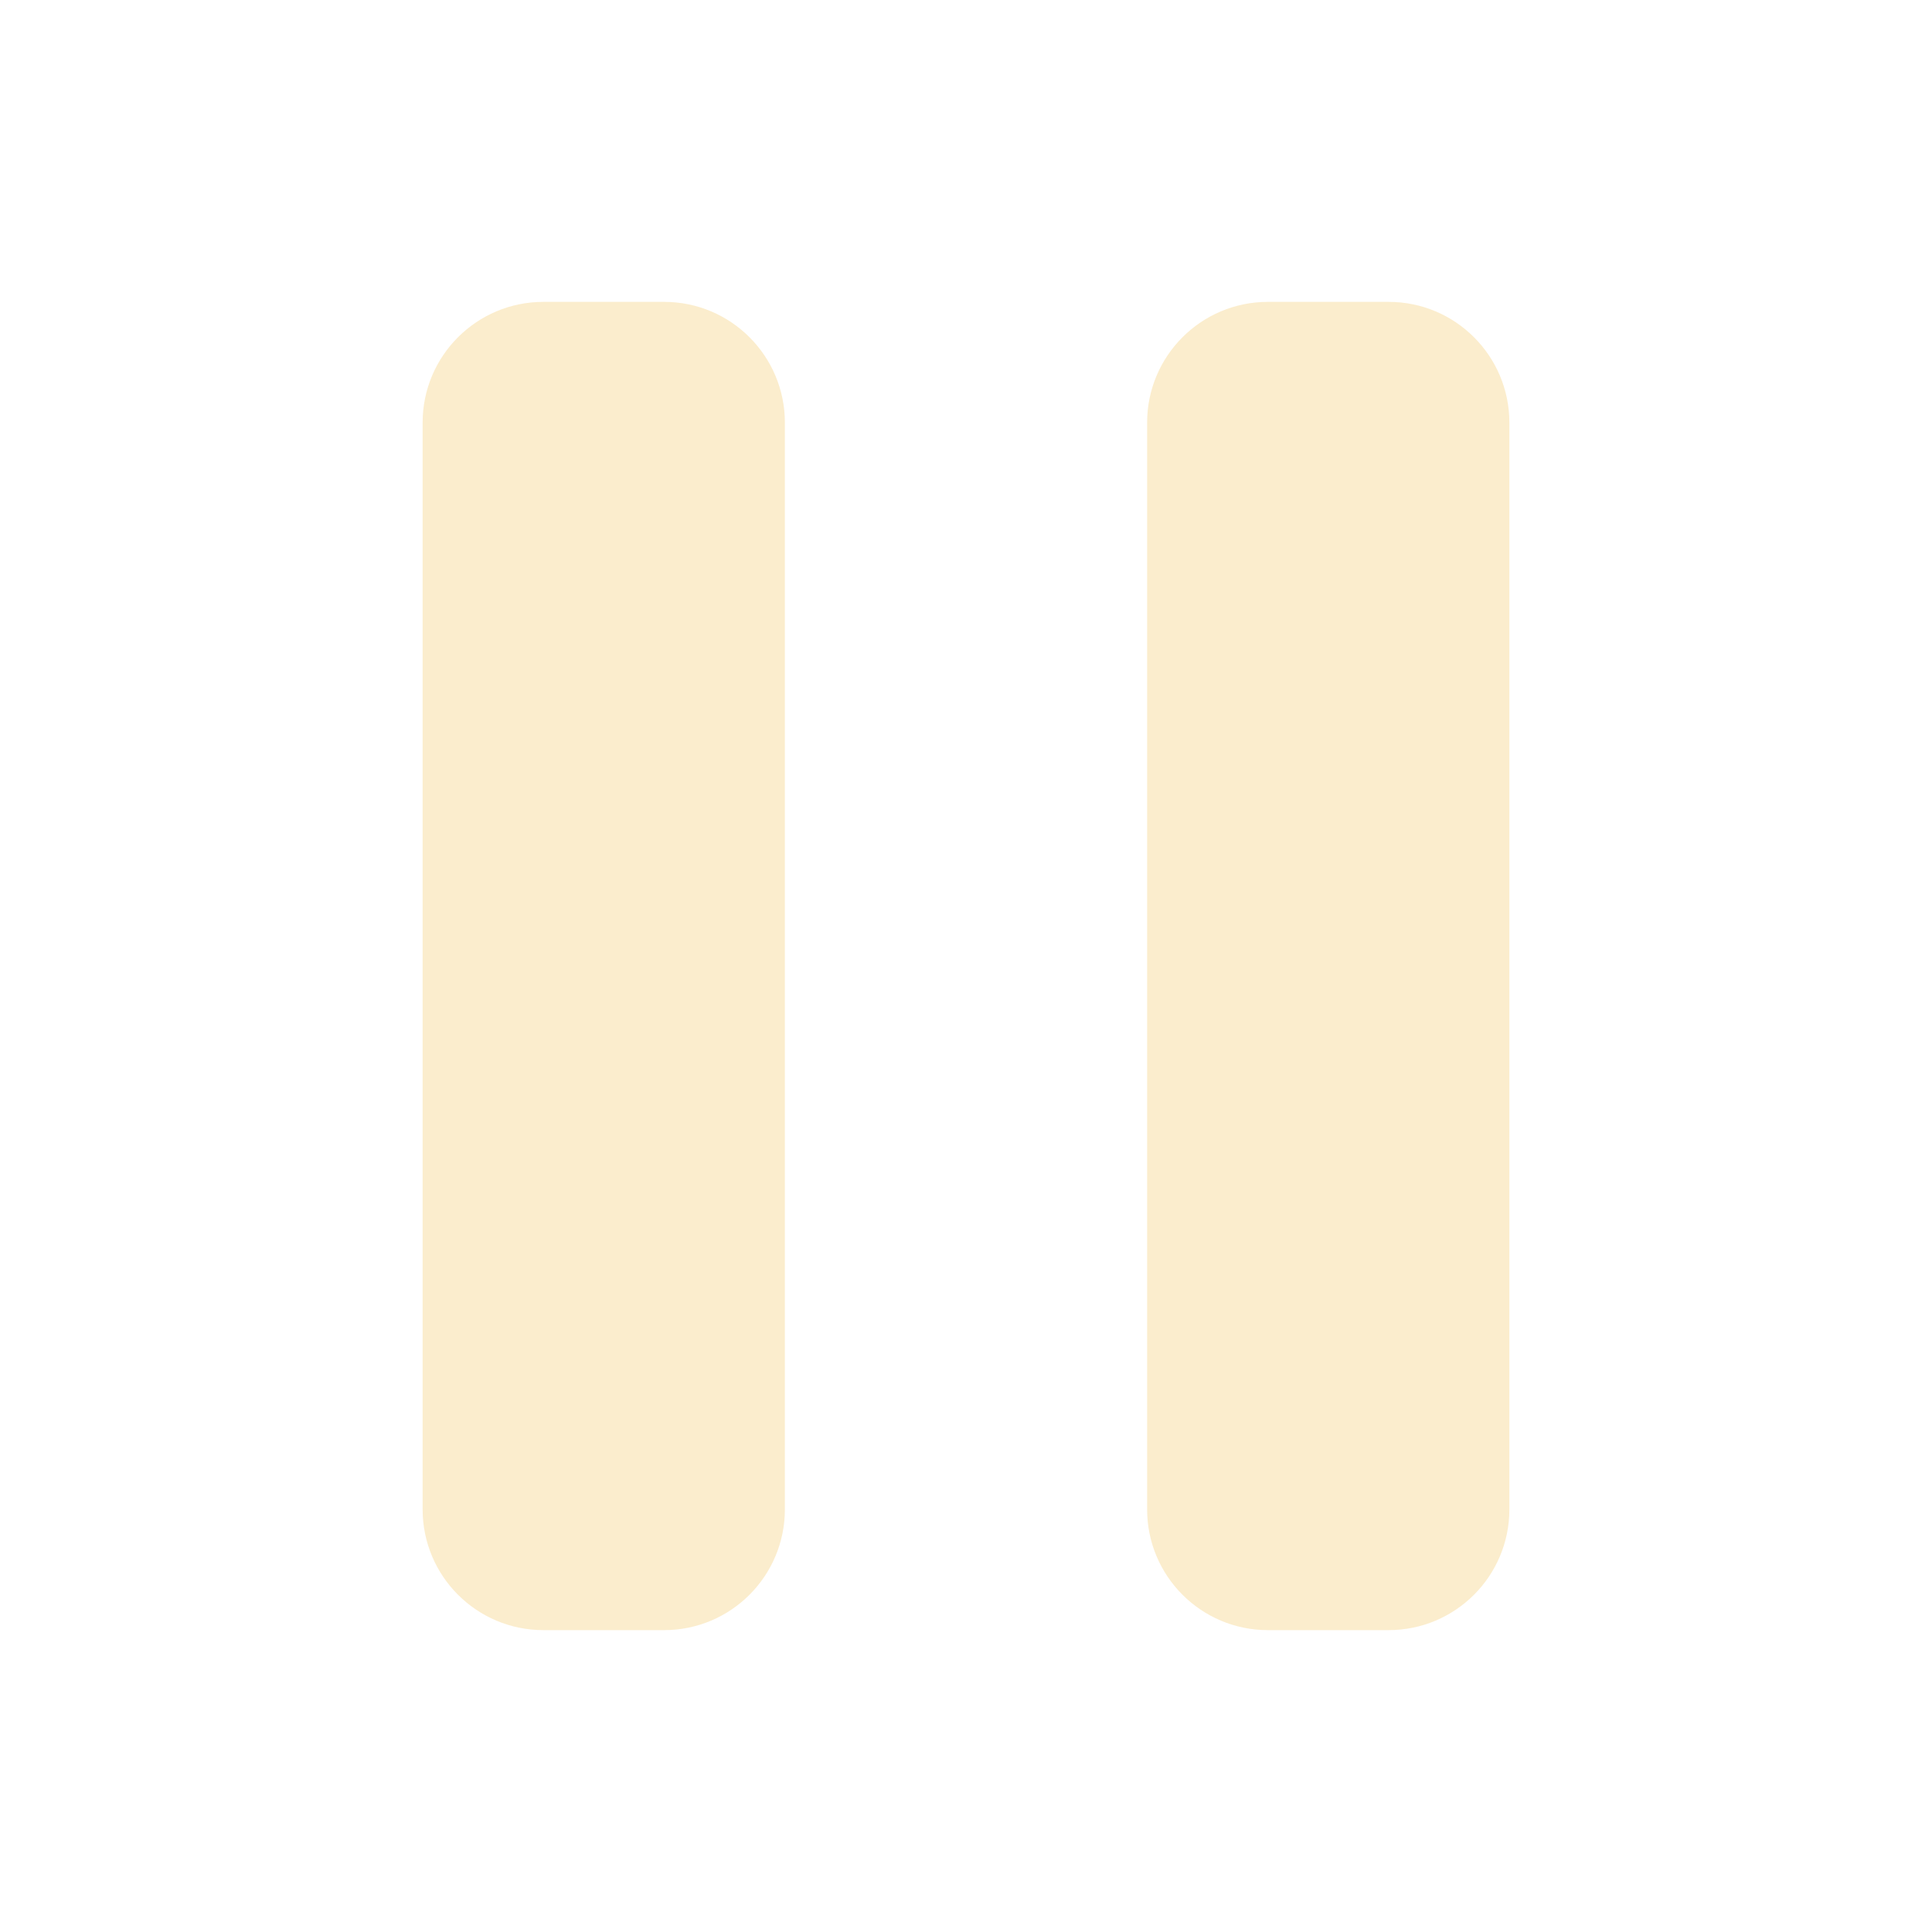
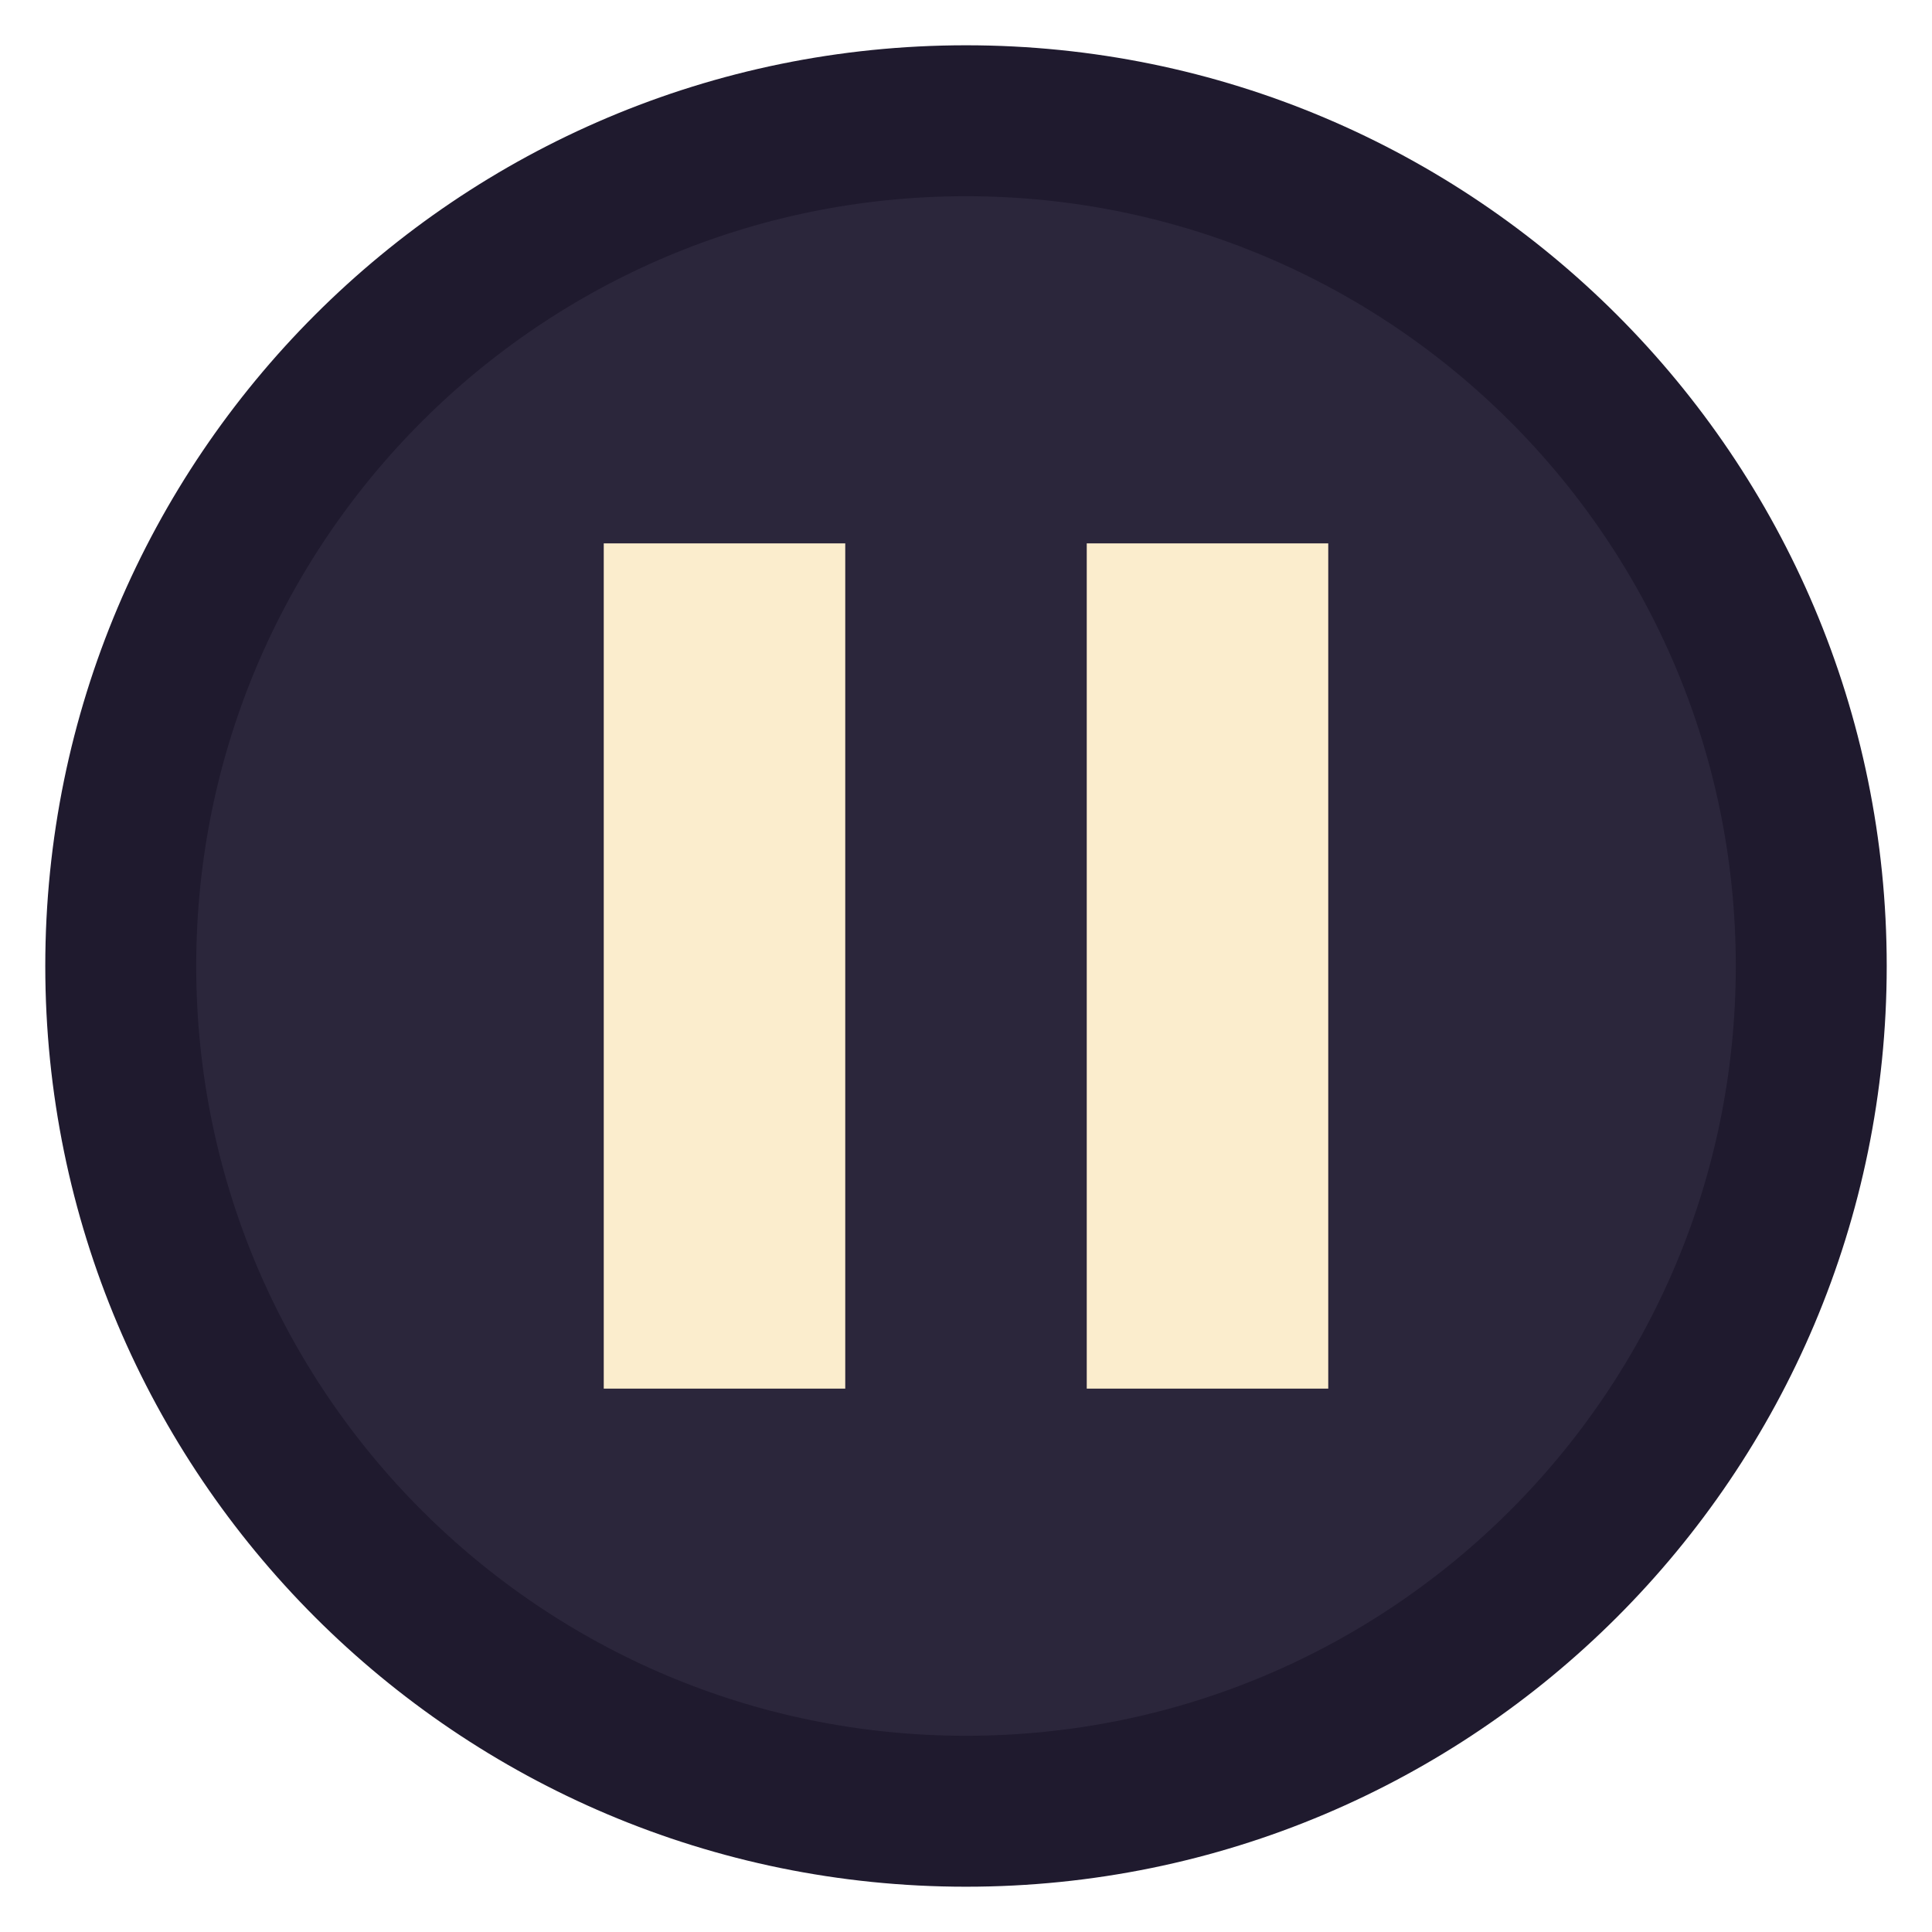
<svg xmlns="http://www.w3.org/2000/svg" width="32" height="32" viewBox="0 0 32 32">
-   <rect x="7" y="5" width="6" height="22" rx="2" fill="#fbedcd" />
-   <rect x="19" y="5" width="6" height="22" rx="2" fill="#fbedcd" />
+   <ellipse cx="16" cy="16" rx="14" ry="14" fill="#2b263b" stroke="#1f1a2e" stroke-width="2.5" />
+   <path d="M10 9 L14 9 L14 23 L10 23 Z" fill="#fbedcd" />
+   <path d="M18 9 L22 9 L22 23 L18 23 Z" fill="#fbedcd" />
</svg>
